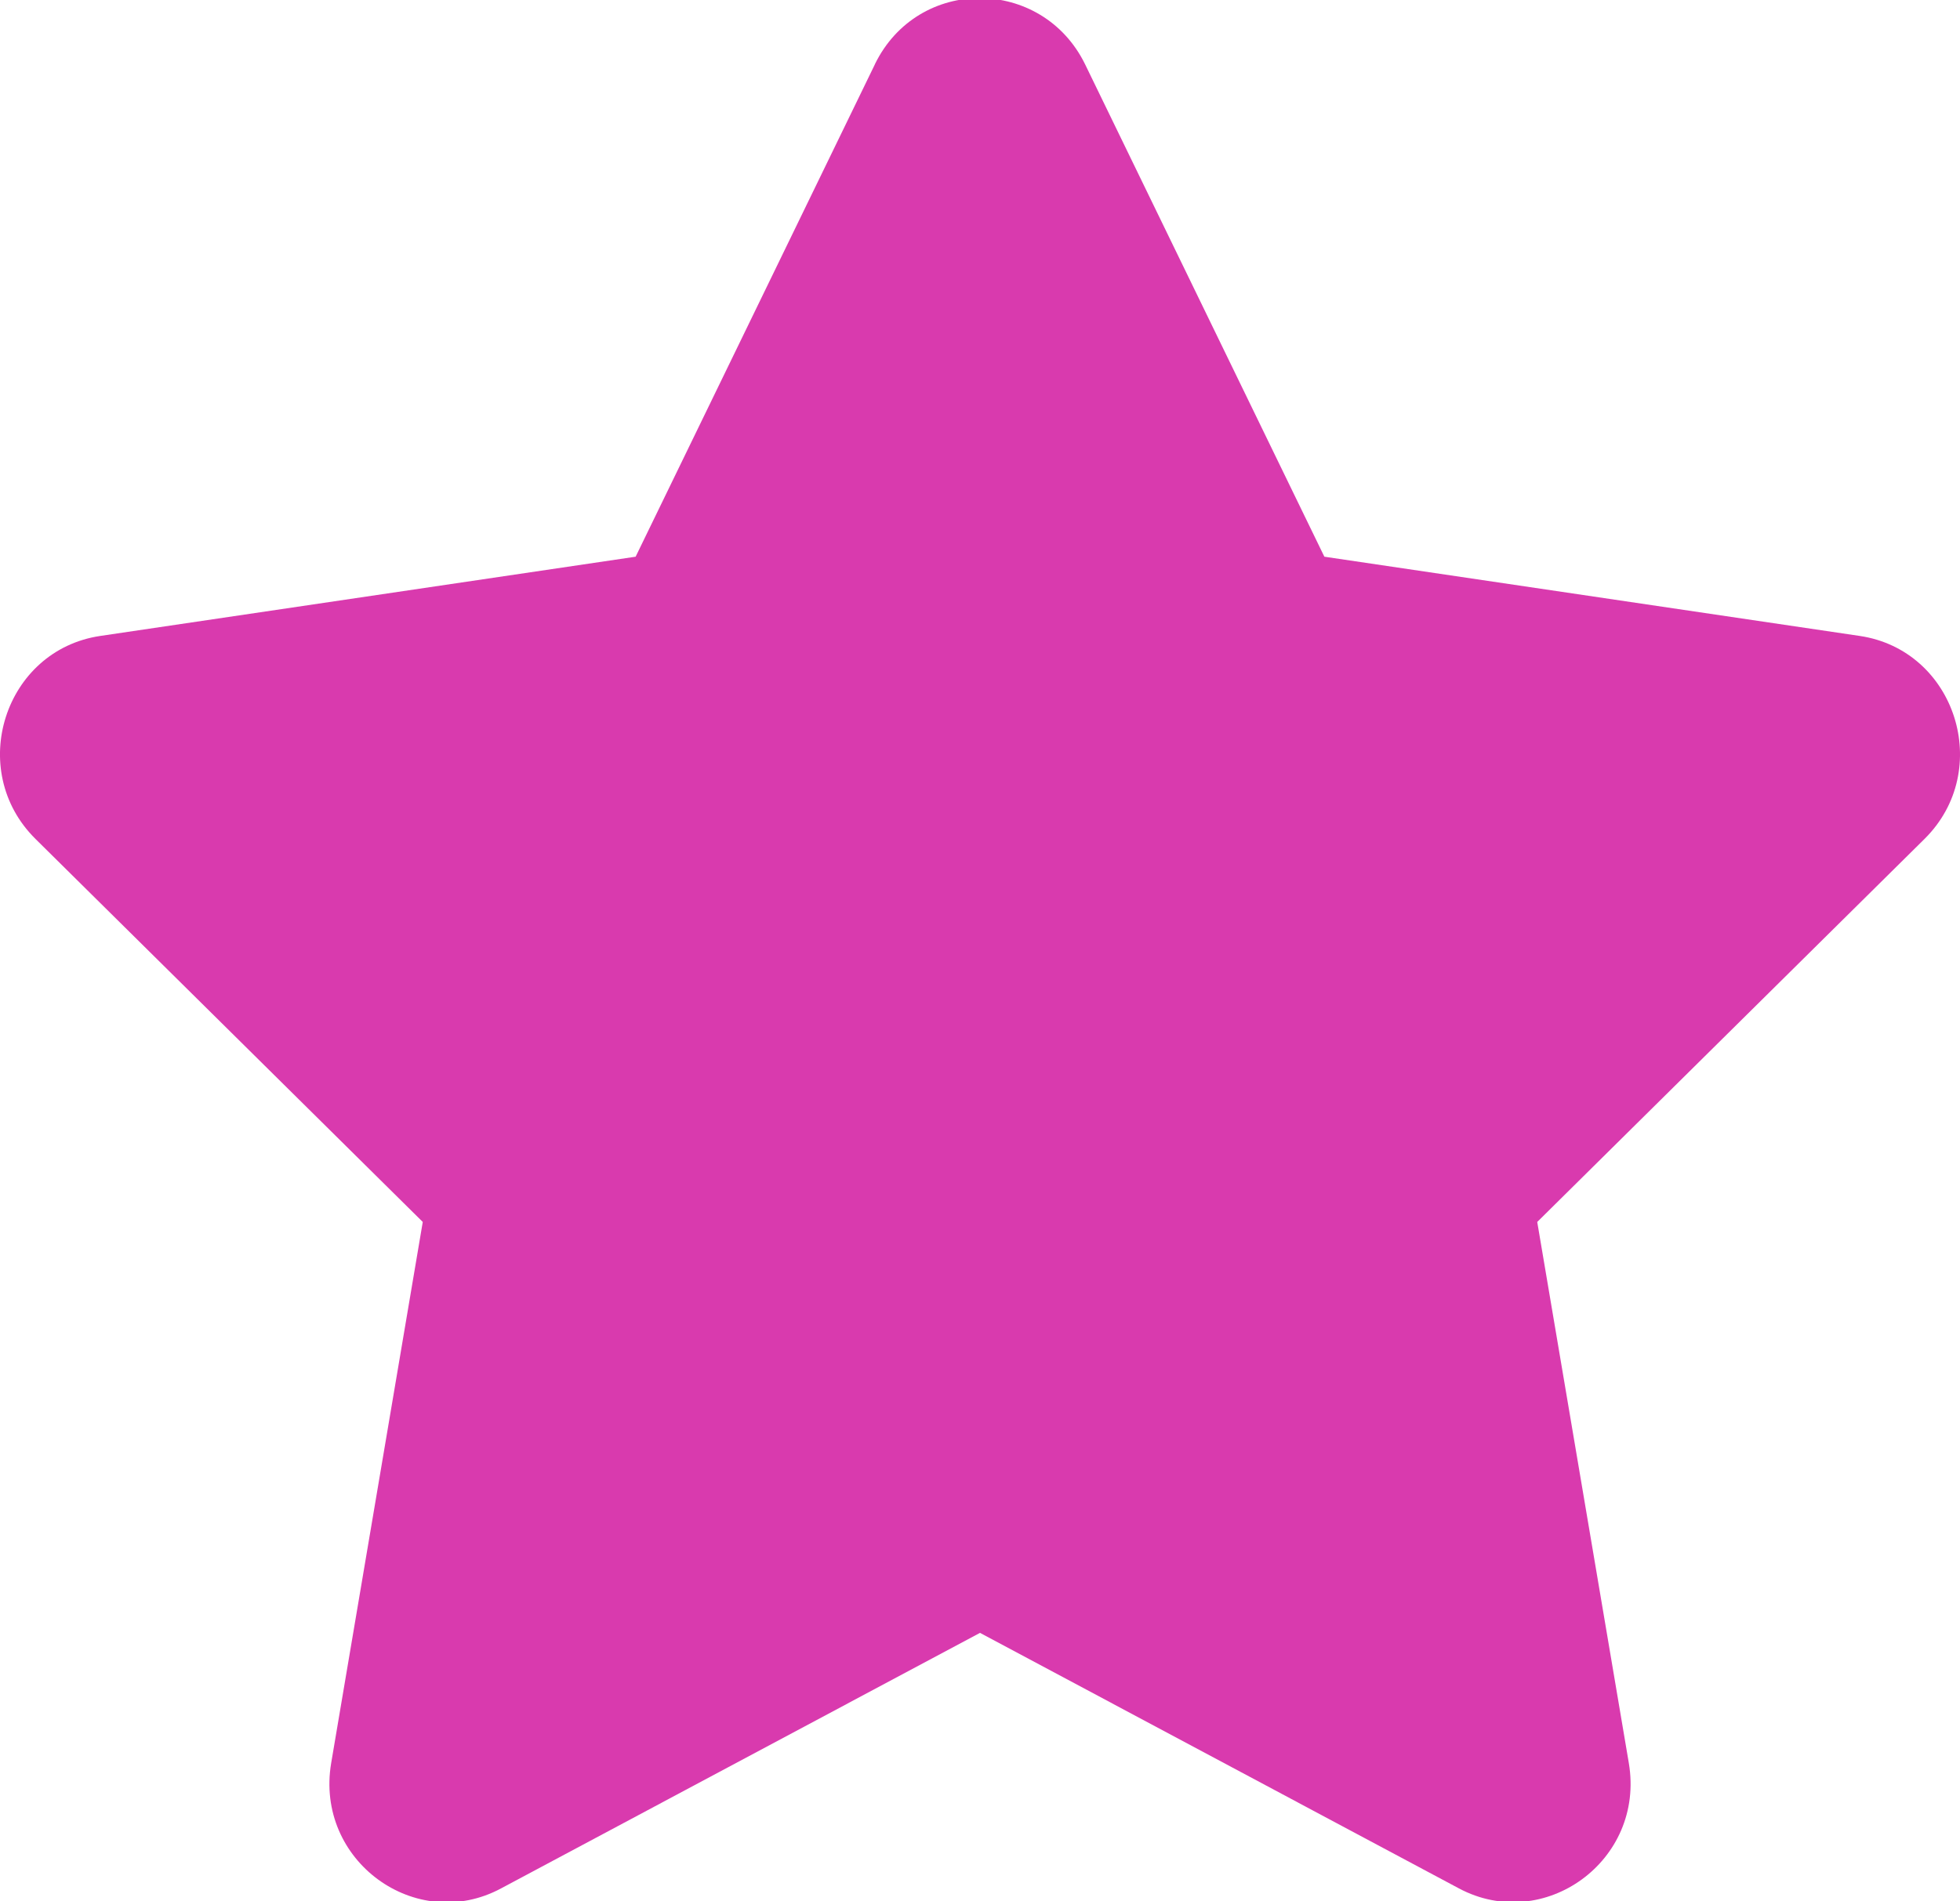
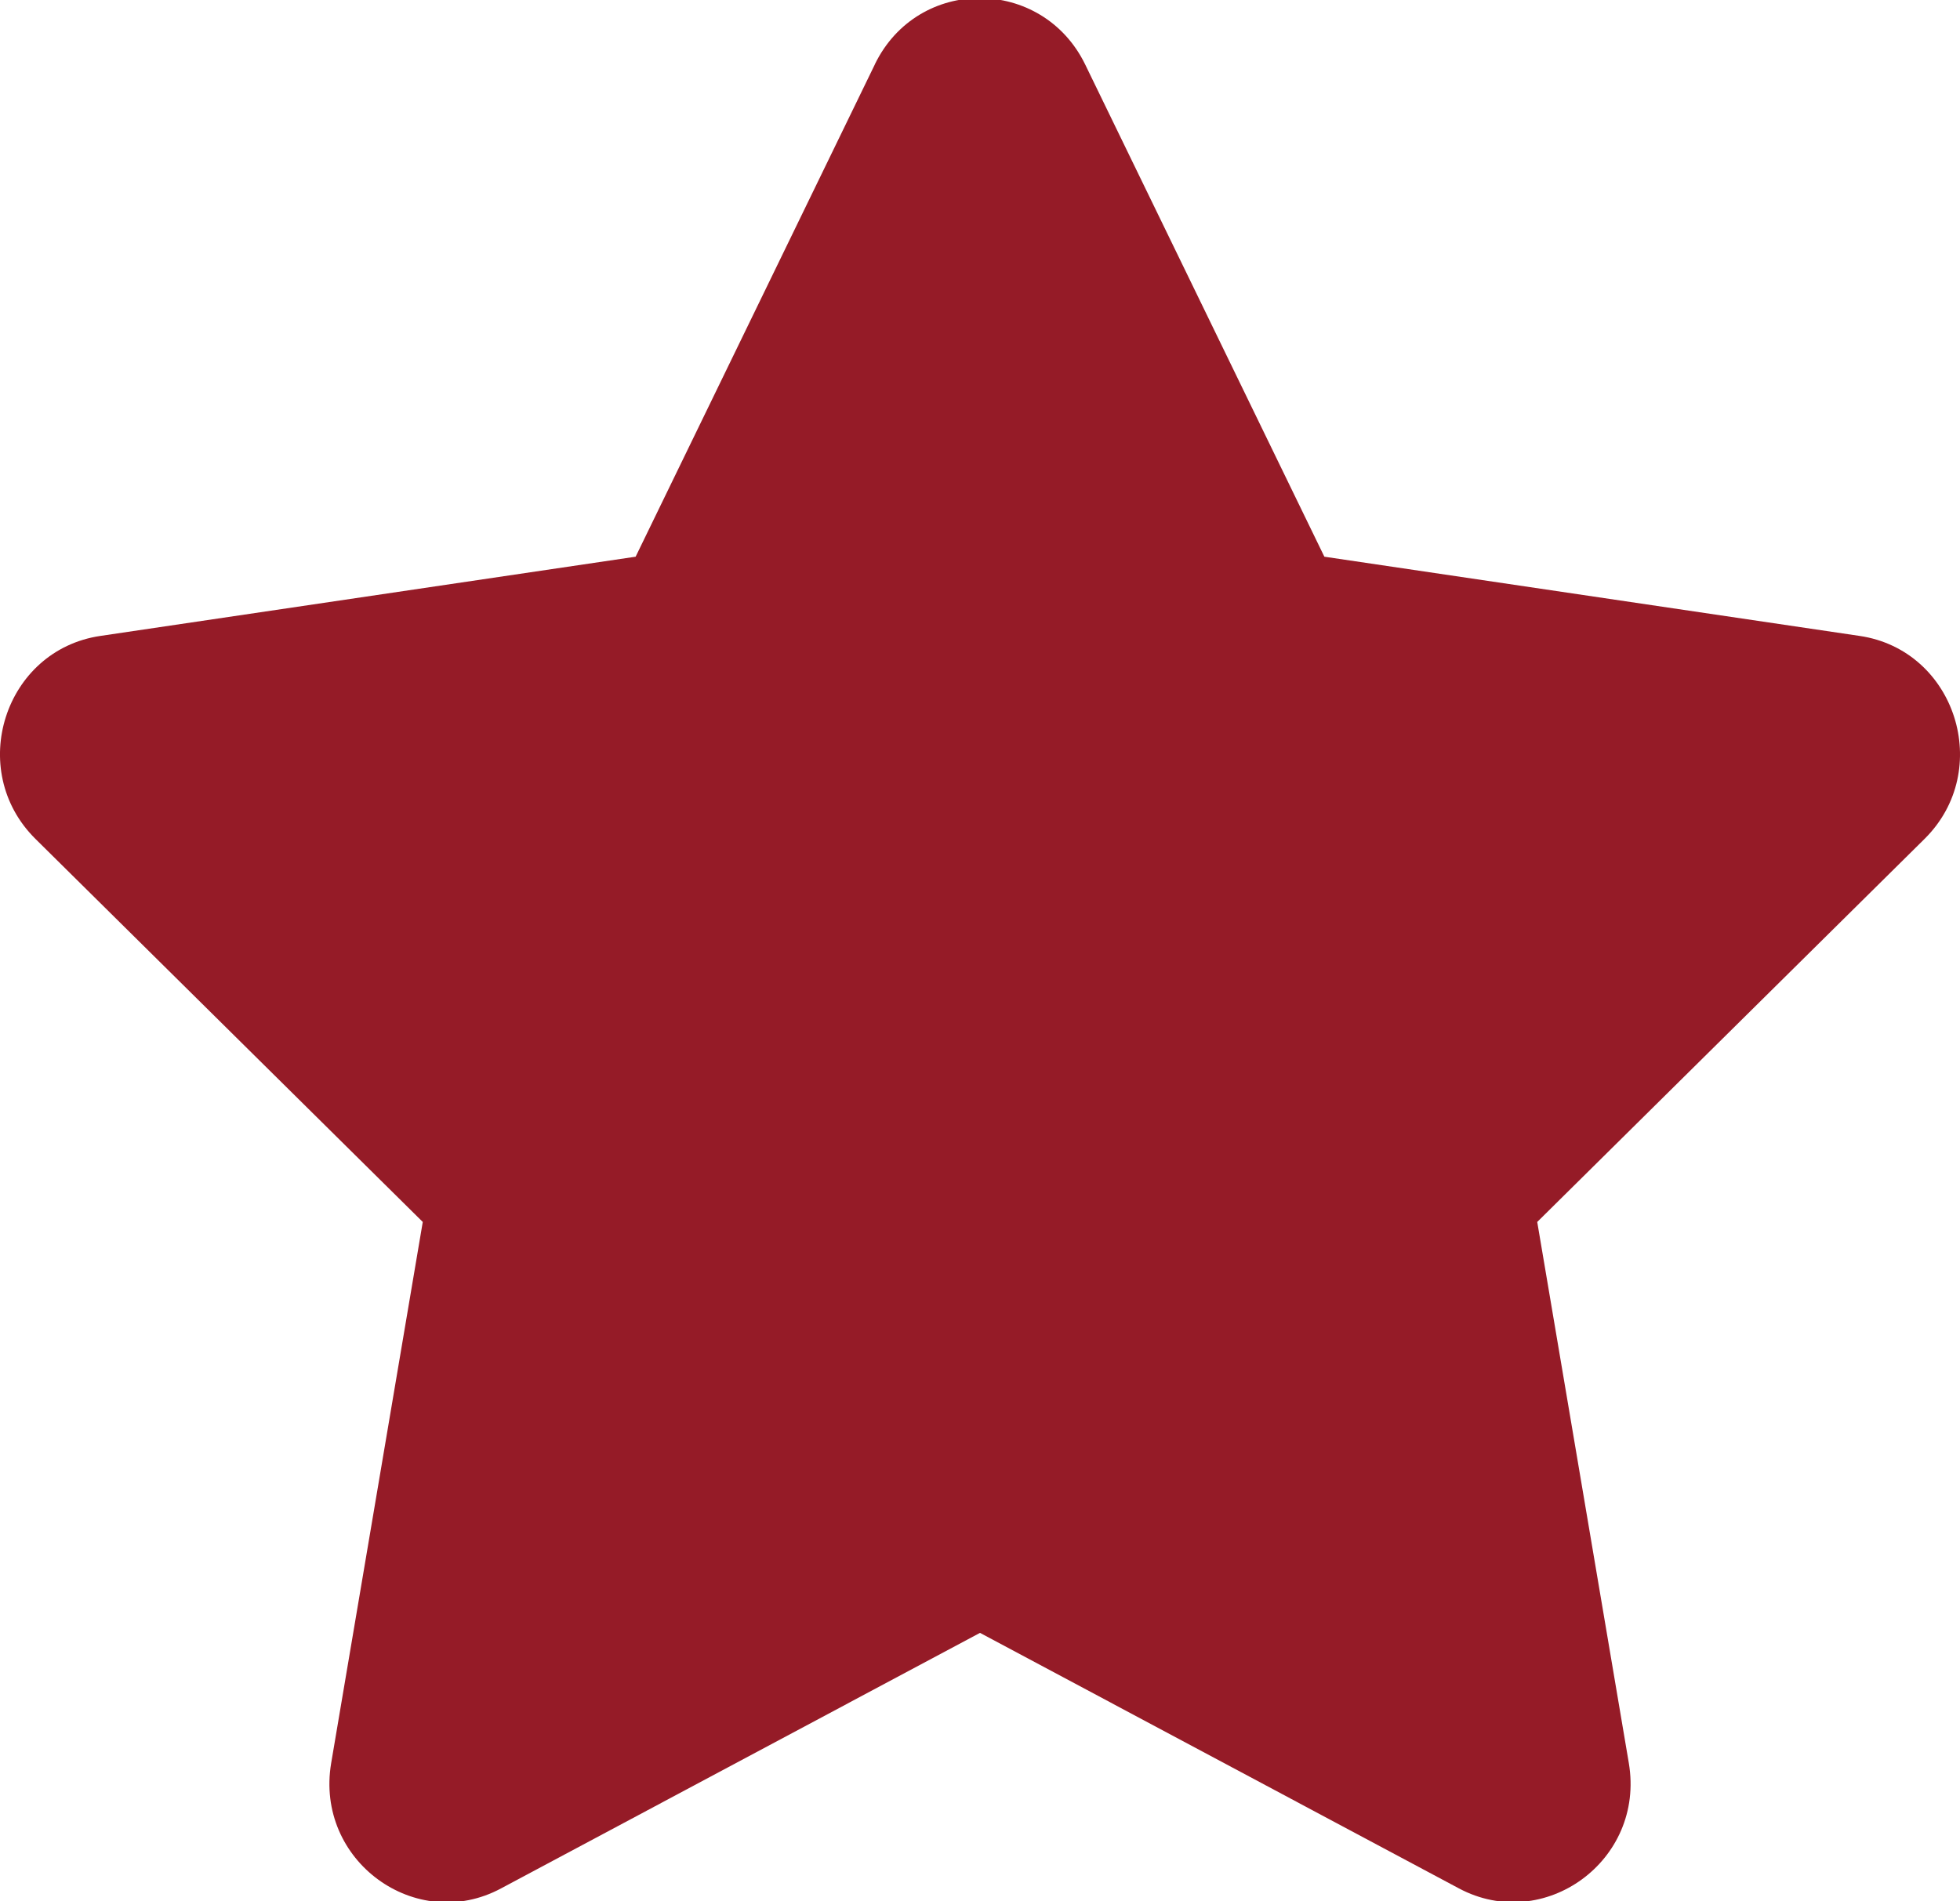
<svg xmlns="http://www.w3.org/2000/svg" aria-hidden="true" focusable="false" data-prefix="fas" data-icon="star" class="svg-inline--fa fa-star fa-w-18" role="img" viewBox="0 0 33 32" version="1.1" id="svg4" width="33" height="32">
  <defs id="defs8" />
-   <path fill="#d93aae" d="M 14.73,1.084 10.702,9.374 1.69,10.708 c -1.616,0.238 -2.264,2.26 -1.092,3.419 l 6.52,6.449 -1.542,9.111 c -0.278,1.647 1.431,2.88 2.862,2.11 L 16.5,27.495 l 8.062,4.302 c 1.431,0.764 3.14,-0.463 2.862,-2.11 l -1.542,-9.111 6.52,-6.449 c 1.172,-1.158 0.524,-3.181 -1.092,-3.419 L 22.298,9.374 18.27,1.084 c -0.722,-1.478 -2.813,-1.497 -3.541,0 z" id="path2" style="stroke-width:0.062" />
+   <path fill="#951b27" d="M 14.73,1.084 10.702,9.374 1.69,10.708 c -1.616,0.238 -2.264,2.26 -1.092,3.419 l 6.52,6.449 -1.542,9.111 c -0.278,1.647 1.431,2.88 2.862,2.11 L 16.5,27.495 l 8.062,4.302 c 1.431,0.764 3.14,-0.463 2.862,-2.11 l -1.542,-9.111 6.52,-6.449 c 1.172,-1.158 0.524,-3.181 -1.092,-3.419 L 22.298,9.374 18.27,1.084 c -0.722,-1.478 -2.813,-1.497 -3.541,0 z" id="path2" style="stroke-width:0.062" />
</svg>
